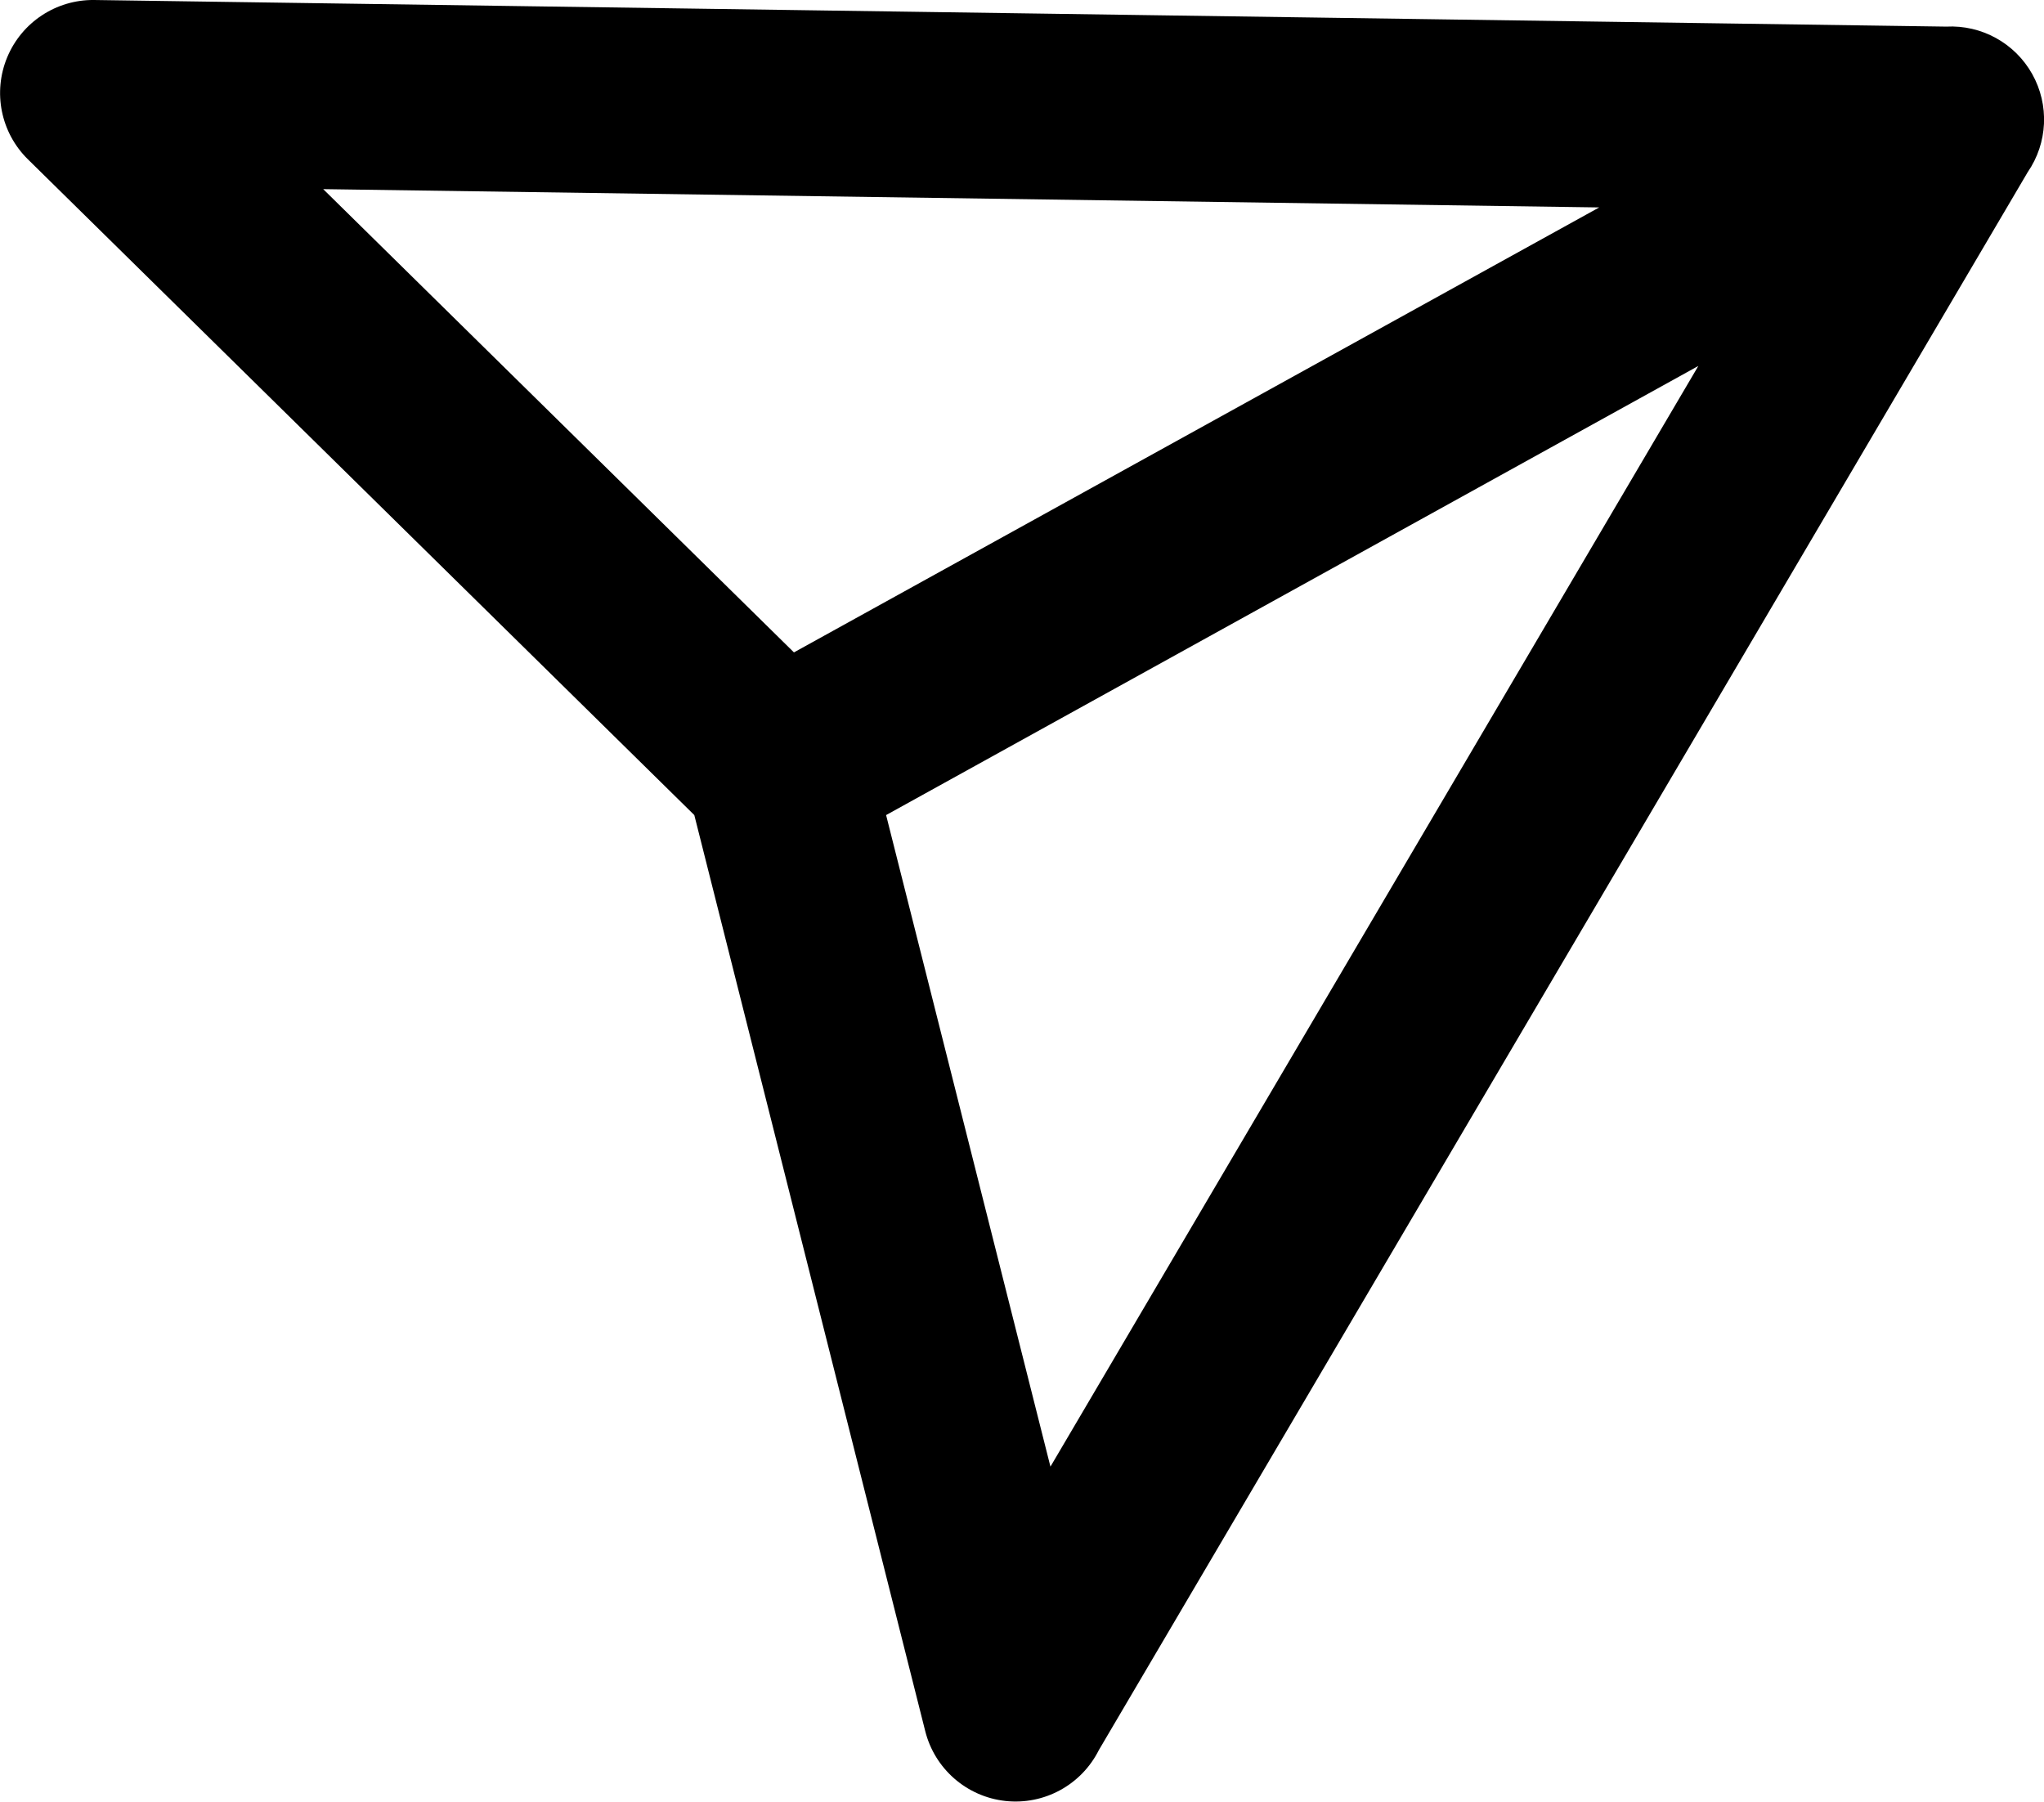
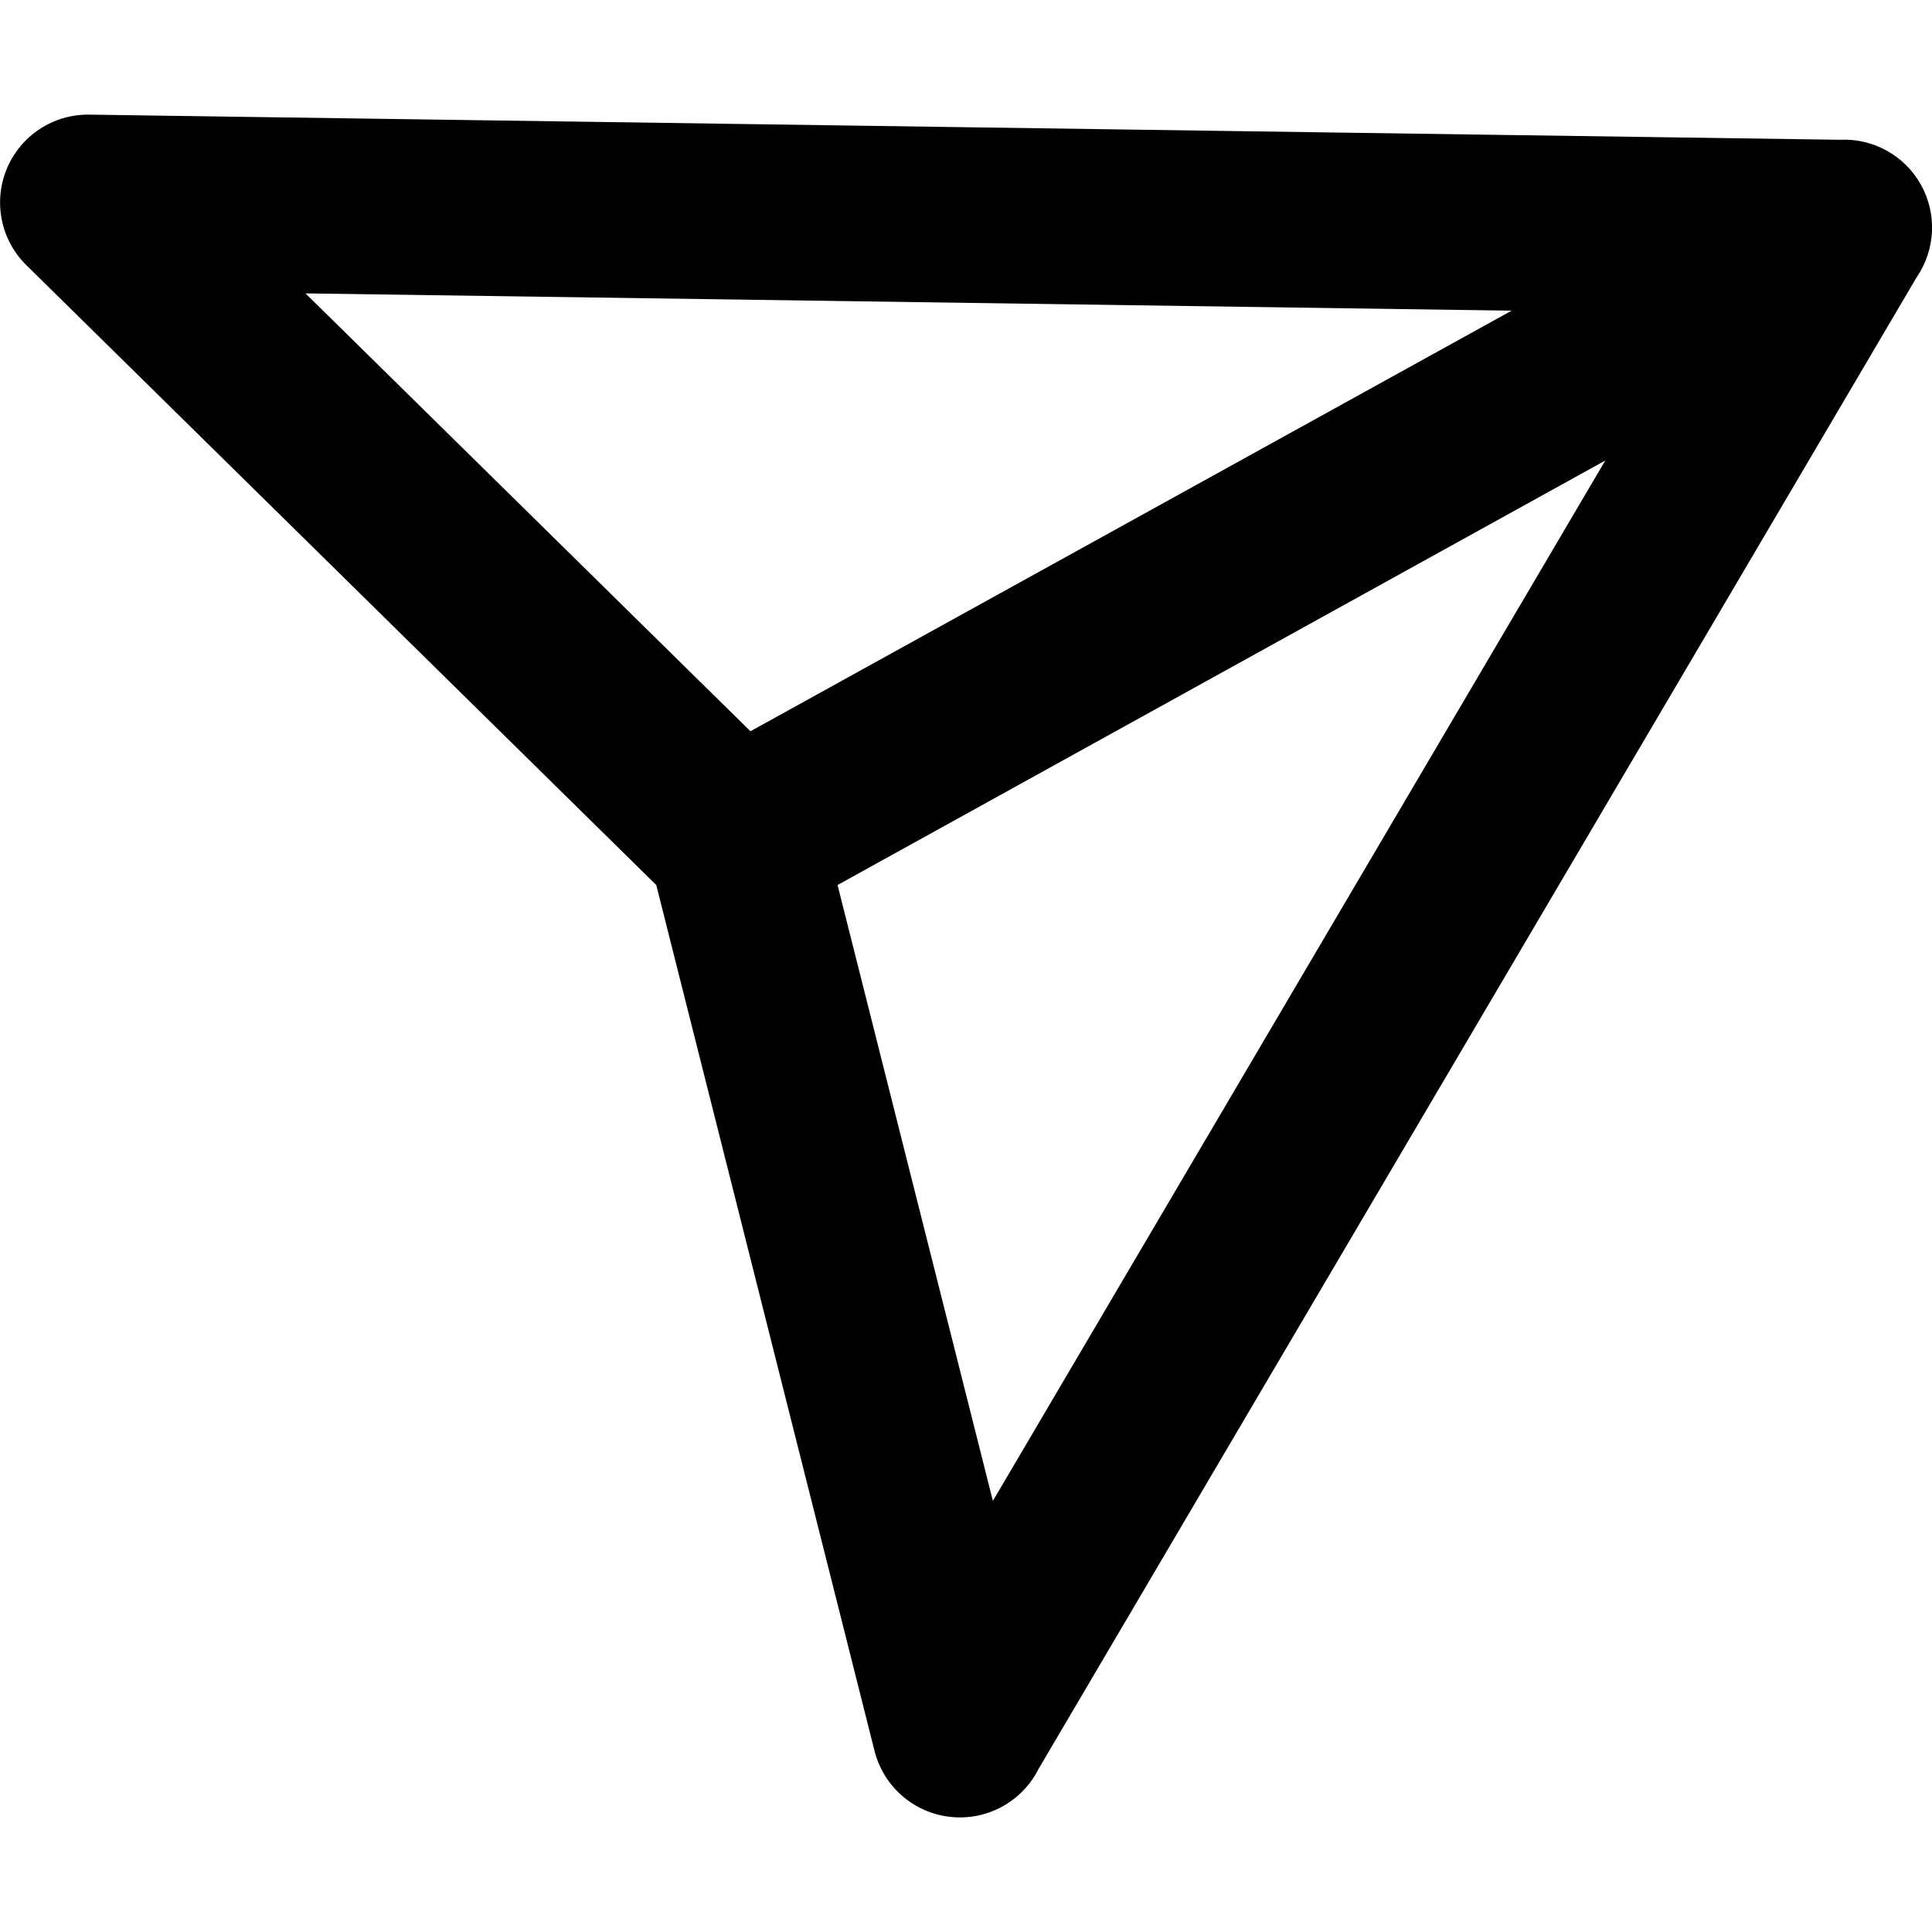
- <svg xmlns="http://www.w3.org/2000/svg" id="Layer_1" data-name="Layer 1" viewBox="0 0 122.88 108.3">
+ <svg xmlns="http://www.w3.org/2000/svg" width="22px" height="22px" id="Layer_1" data-name="Layer 1" viewBox="0 0 122.88 108.3">
  <path d="M96.14,12.47l-76.71-1.1,28.3,27.85L96.14,12.47ZM53.27,49l9.88,39.17L102.1,22,53.27,49ZM117,1.6a5.59,5.59,0,0,1,4.9,8.75L66.06,105.21a5.6,5.6,0,0,1-10.44-1.15L41.74,49,1.67,9.57A5.59,5.59,0,0,1,5.65,0L117,1.6Z" />
</svg>
